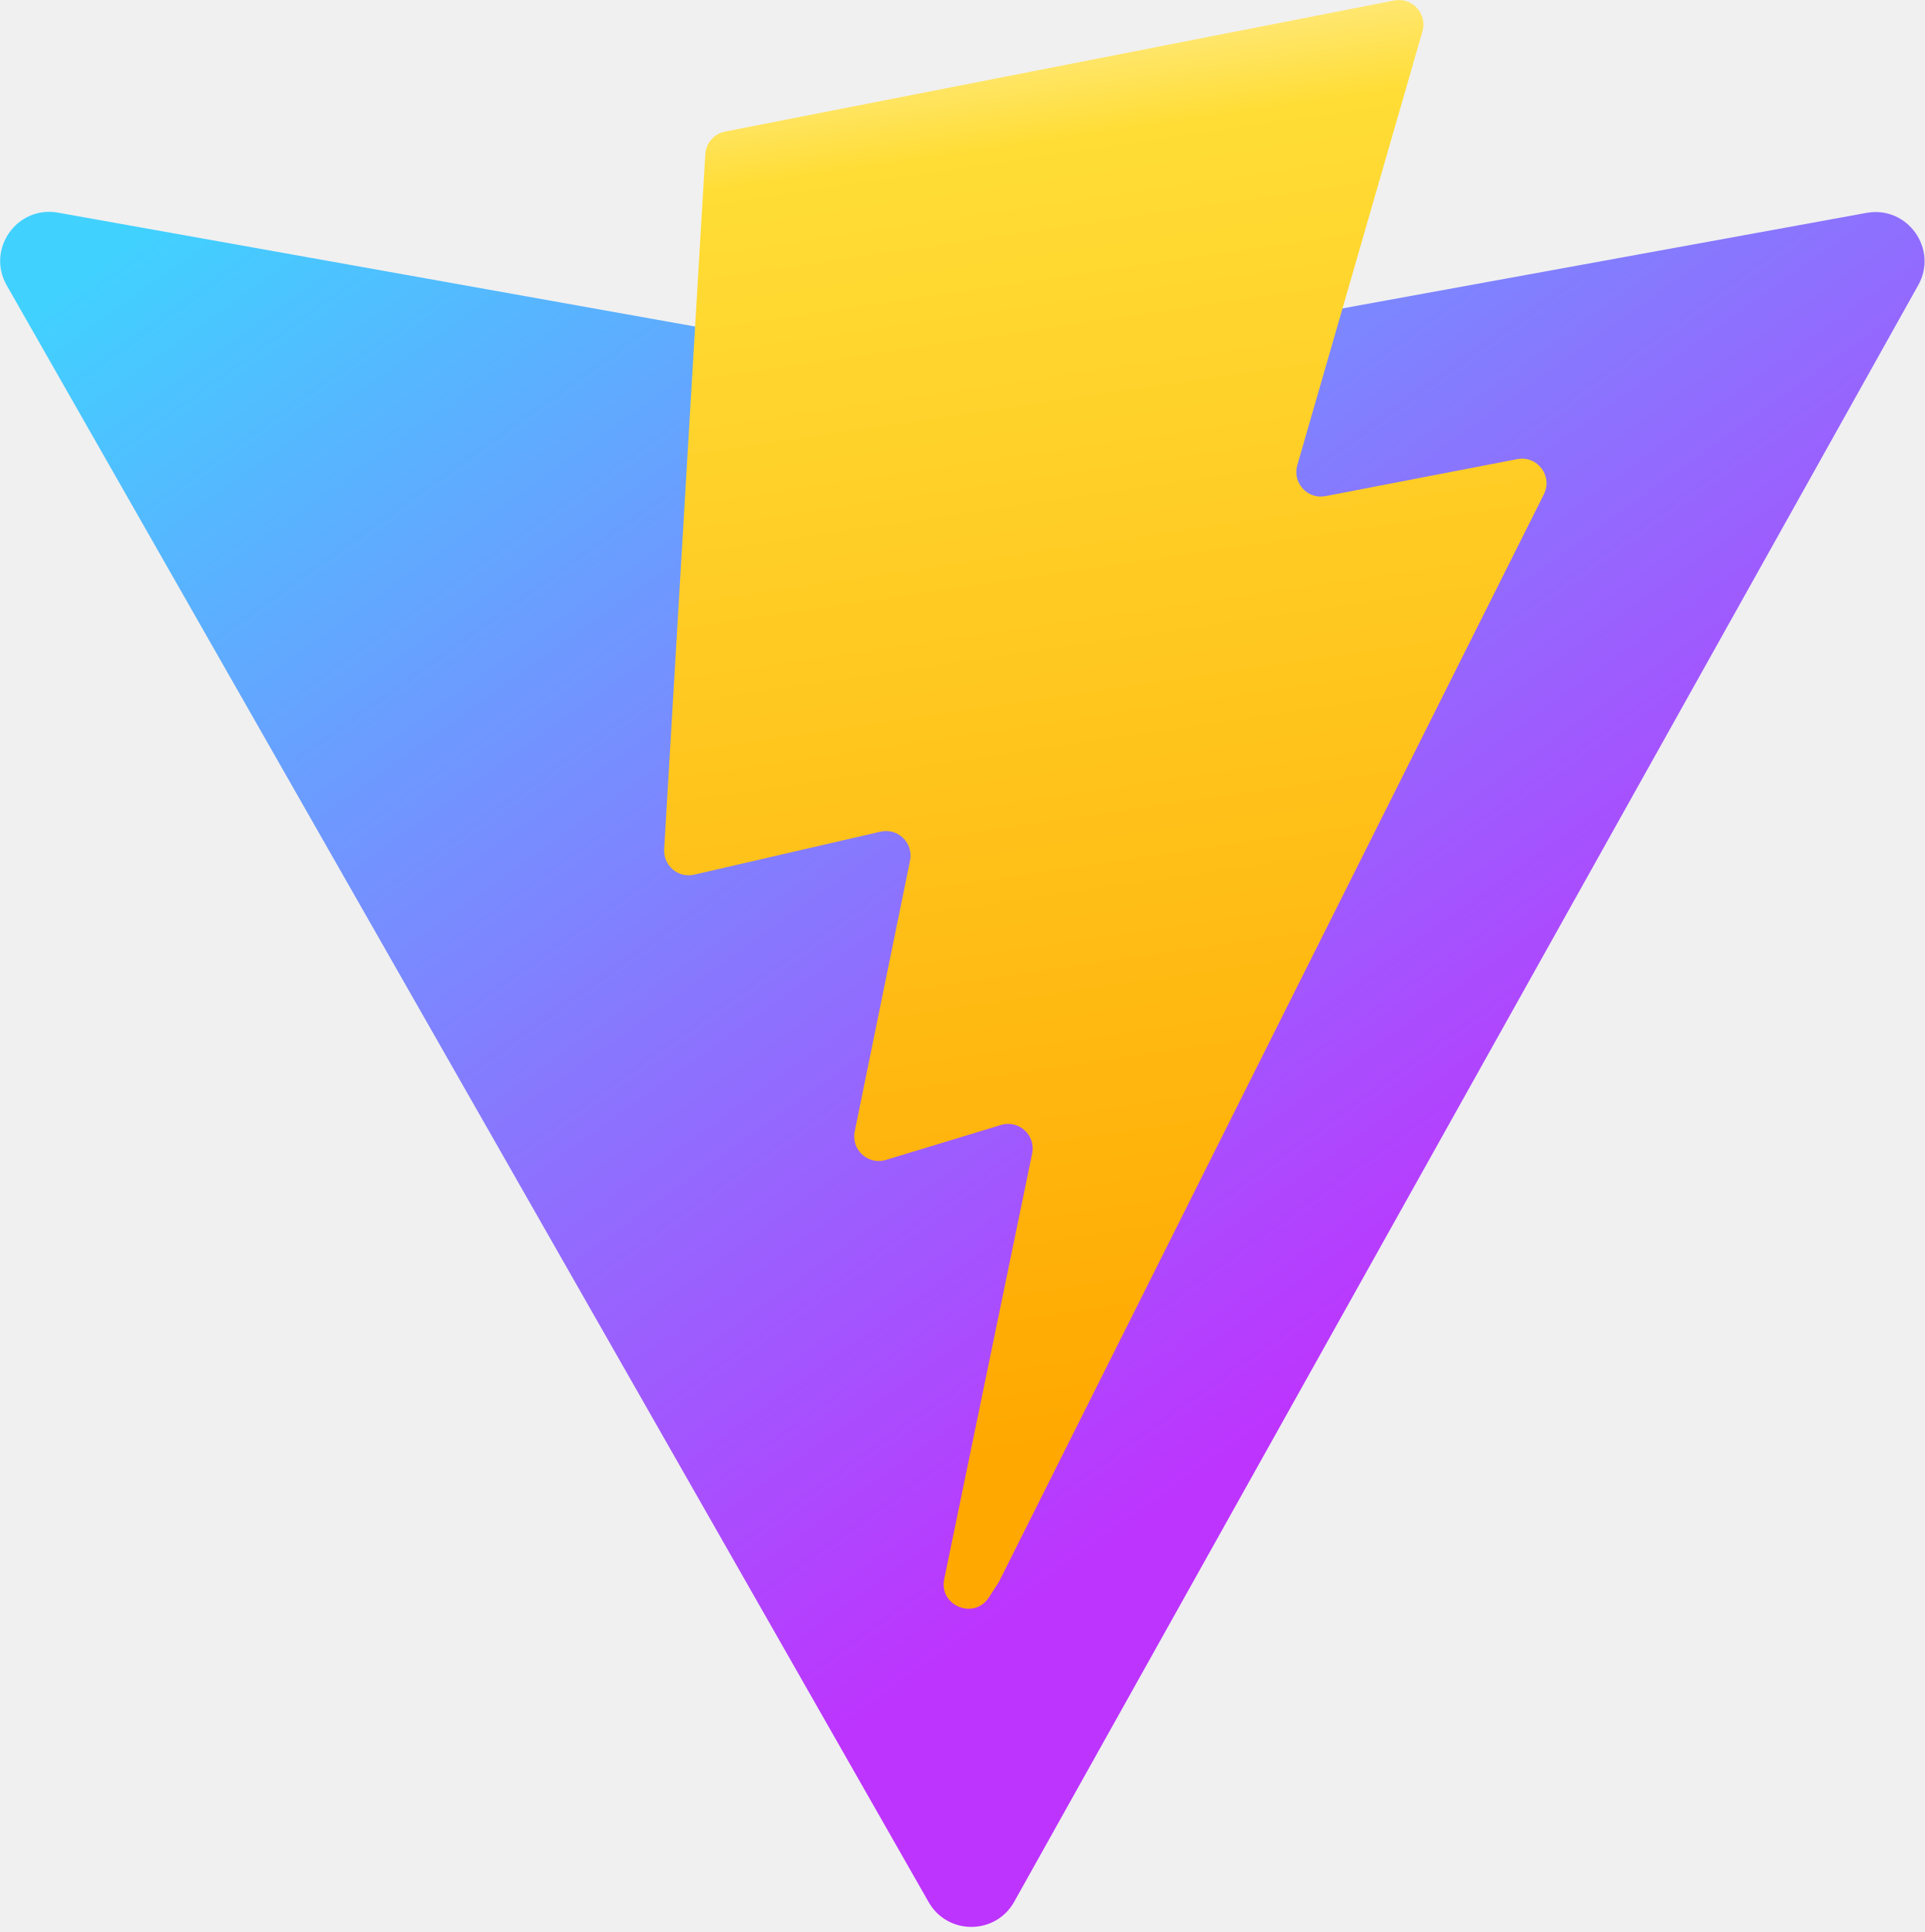
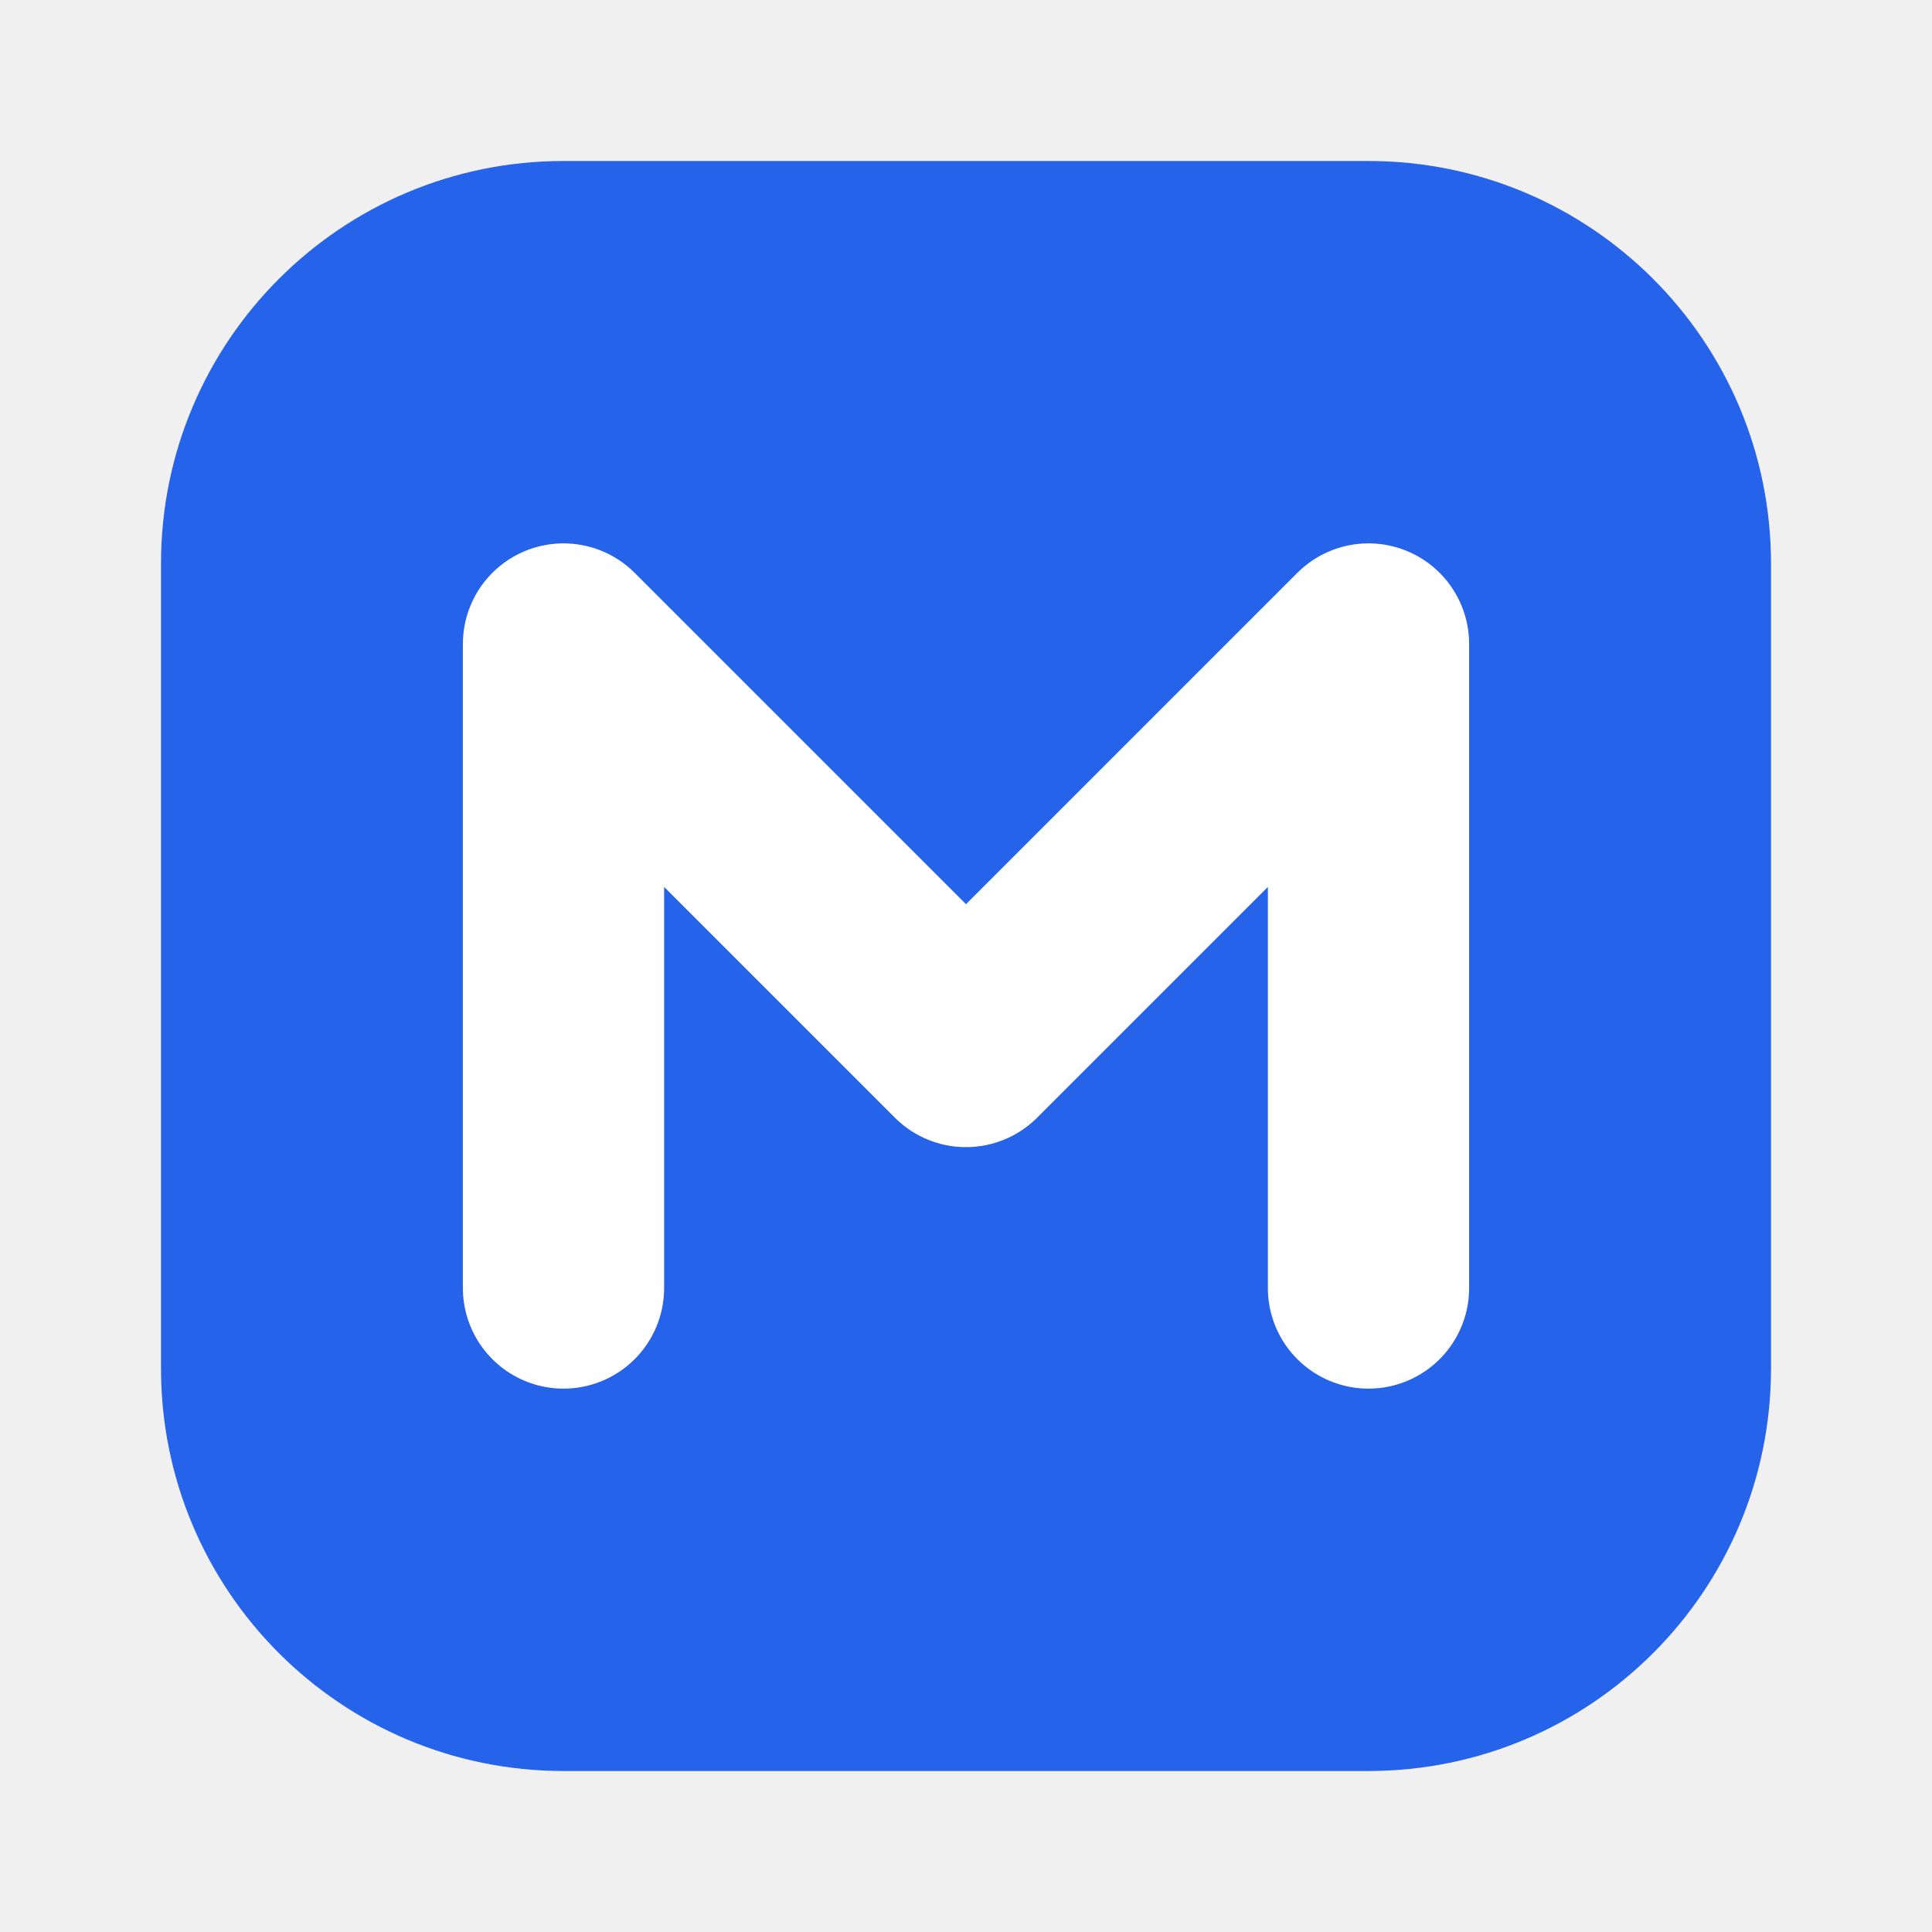
- <svg xmlns="http://www.w3.org/2000/svg" aria-hidden="true" role="img" class="iconify iconify--logos" width="31.88" height="32" preserveAspectRatio="xMidYMid meet" viewBox="0 0 256 257">
-   <defs>
-     <linearGradient id="IconifyId1813088fe1fbc01fb466" x1="-.828%" x2="57.636%" y1="7.652%" y2="78.411%">
-       <stop offset="0%" stop-color="#41D1FF" />
-       <stop offset="100%" stop-color="#BD34FE" />
-     </linearGradient>
-     <linearGradient id="IconifyId1813088fe1fbc01fb467" x1="43.376%" x2="50.316%" y1="2.242%" y2="89.03%">
-       <stop offset="0%" stop-color="#FFEA83" />
-       <stop offset="8.333%" stop-color="#FFDD35" />
-       <stop offset="100%" stop-color="#FFA800" />
-     </linearGradient>
-   </defs>
-   <path fill="url(#IconifyId1813088fe1fbc01fb466)" d="M255.153 37.938L134.897 252.976c-2.483 4.44-8.862 4.466-11.382.048L.875 37.958c-2.746-4.814 1.371-10.646 6.827-9.67l120.385 21.517a6.537 6.537 0 0 0 2.322-.004l117.867-21.483c5.438-.991 9.574 4.796 6.877 9.62Z" />
-   <path fill="url(#IconifyId1813088fe1fbc01fb467)" d="M185.432.063L96.44 17.501a3.268 3.268 0 0 0-2.634 3.014l-5.474 92.456a3.268 3.268 0 0 0 3.997 3.378l24.777-5.718c2.318-.535 4.413 1.507 3.936 3.838l-7.361 36.047c-.495 2.426 1.782 4.5 4.151 3.78l15.304-4.649c2.372-.72 4.652 1.36 4.15 3.788l-11.698 56.621c-.732 3.542 3.979 5.473 5.943 2.437l1.313-2.028l72.516-144.72c1.215-2.423-.88-5.186-3.54-4.672l-25.505 4.922c-2.396.462-4.435-1.77-3.759-4.114l16.646-57.705c.677-2.35-1.37-4.583-3.769-4.113Z" />
+ <svg xmlns="http://www.w3.org/2000/svg" width="64" height="64" viewBox="0 0 24 24" fill="none">
+   <rect x="2" y="2" width="20" height="20" rx="5" fill="#2563eb" />
+   <path d="M7 8V16 M7 8L12 13L17 8 M17 8V16" stroke="white" stroke-width="2.5" stroke-linecap="round" stroke-linejoin="round" />
</svg>
